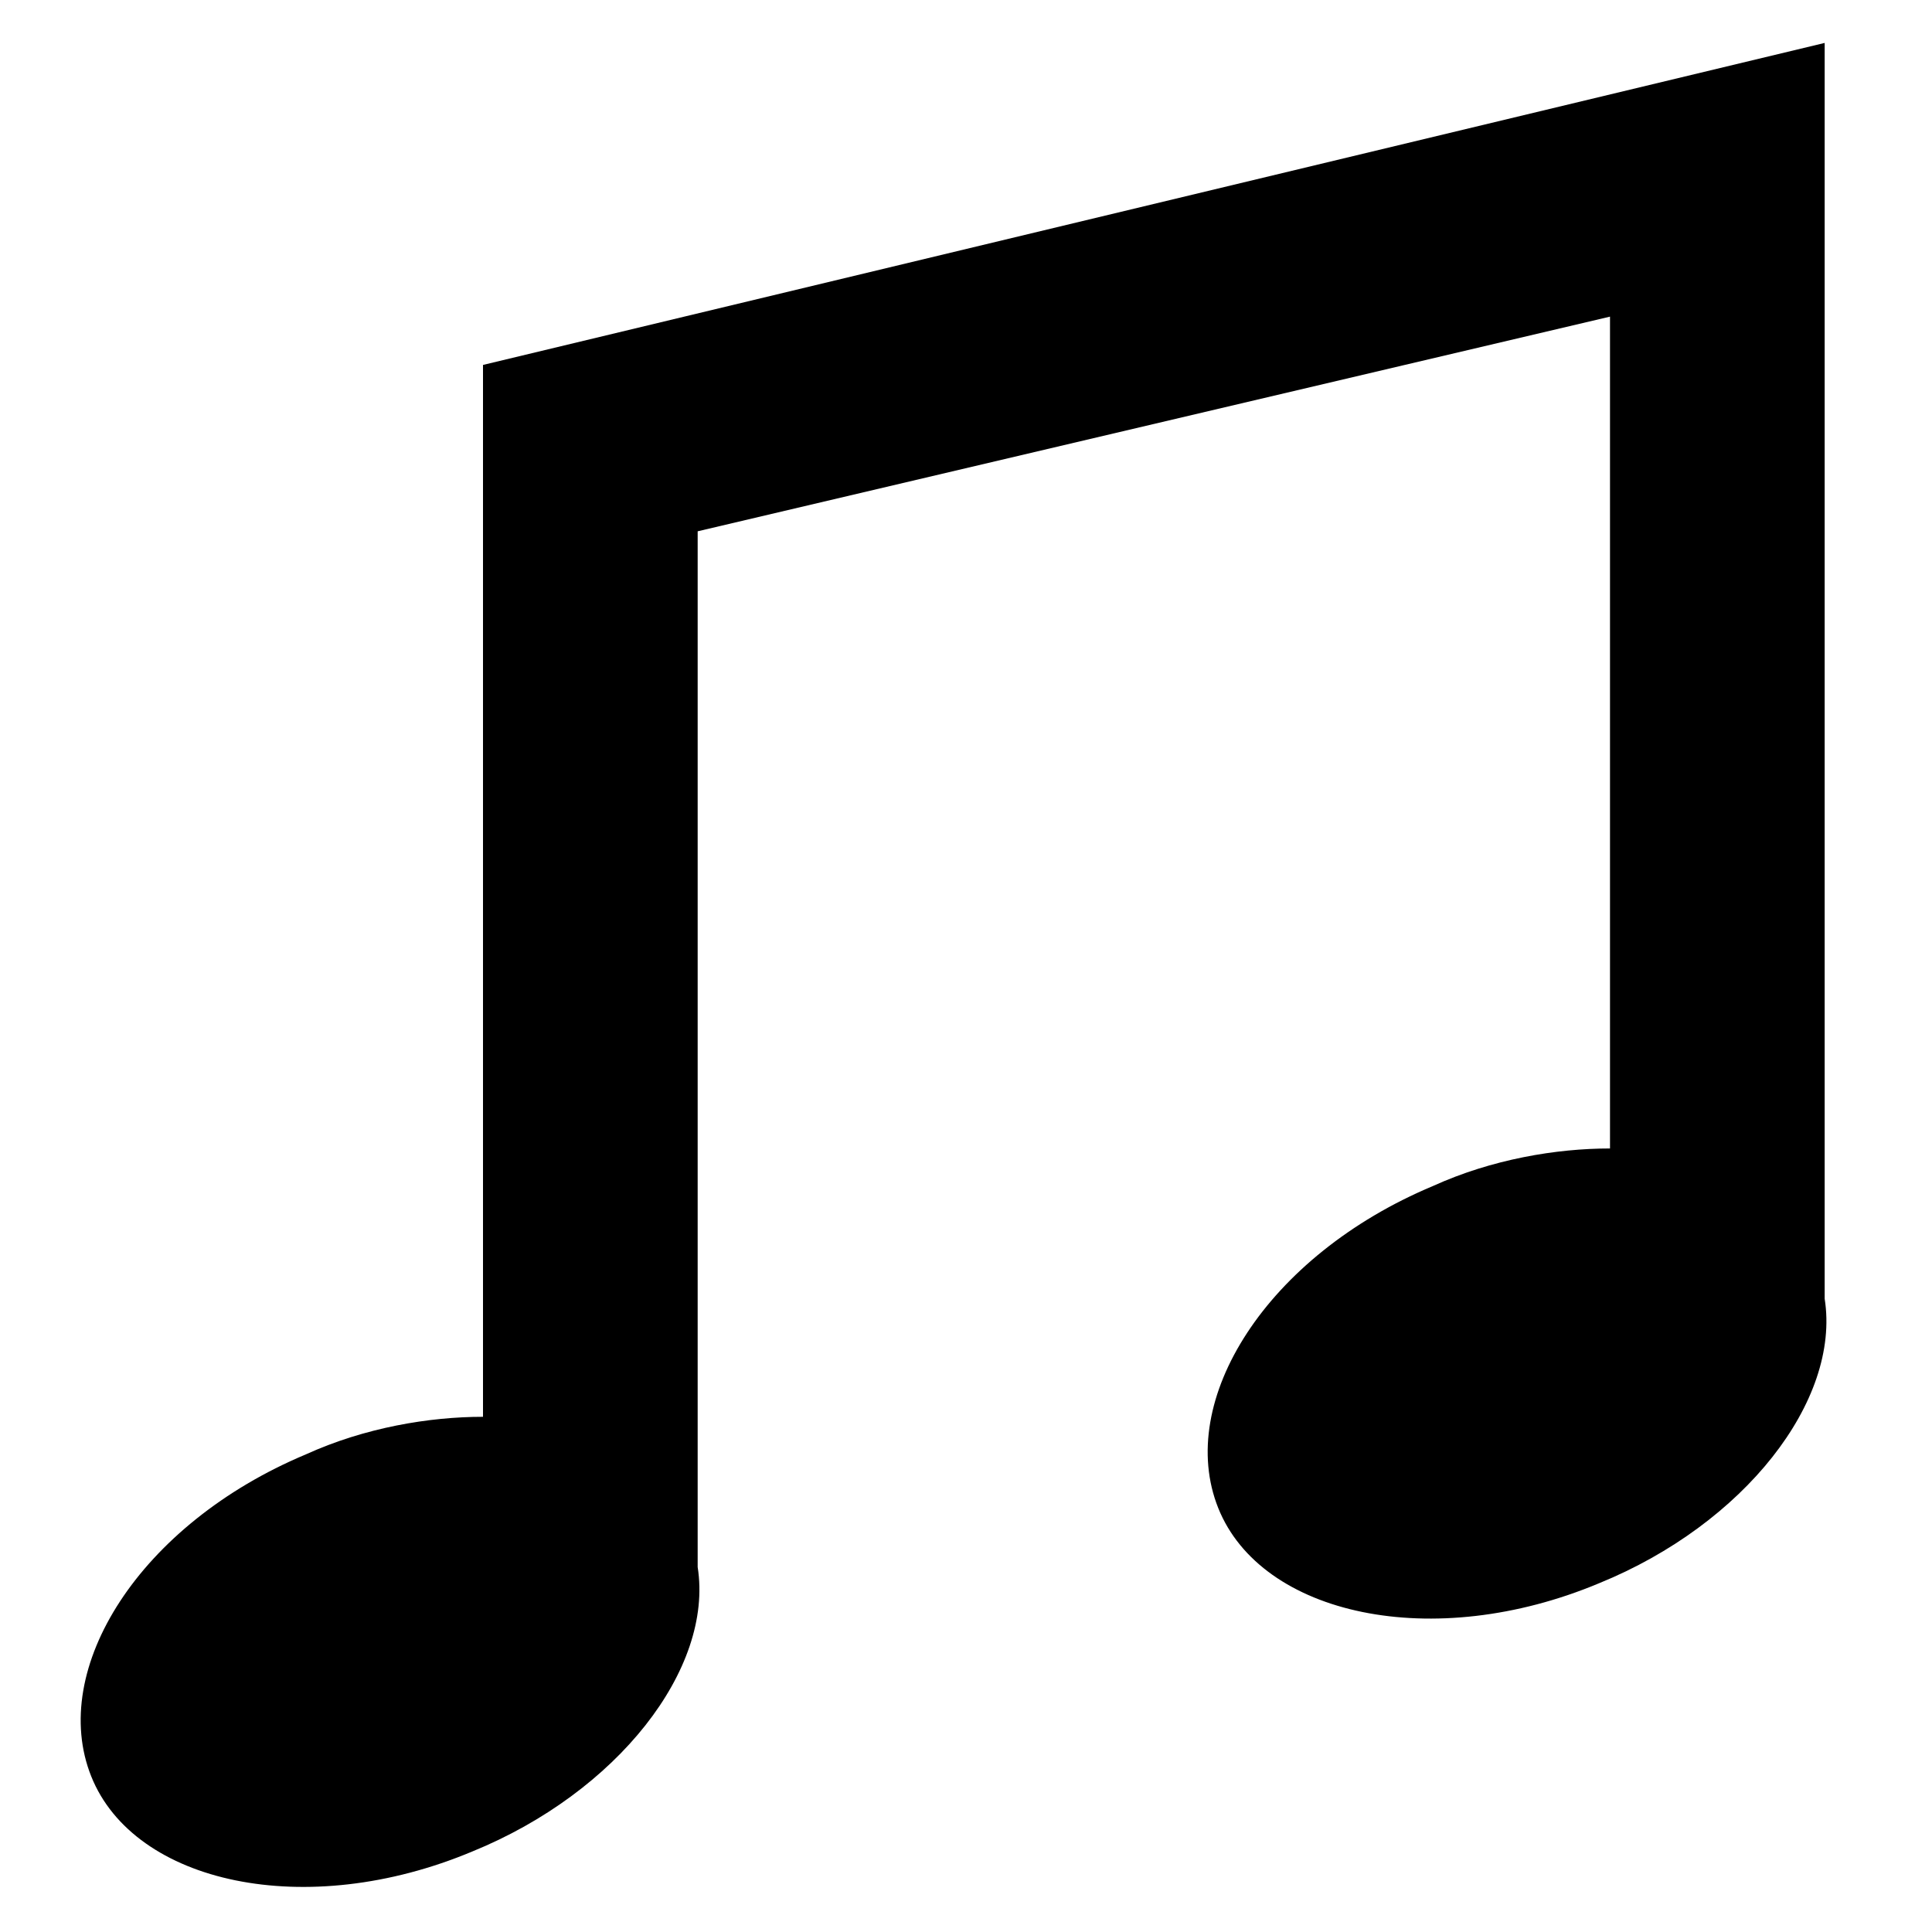
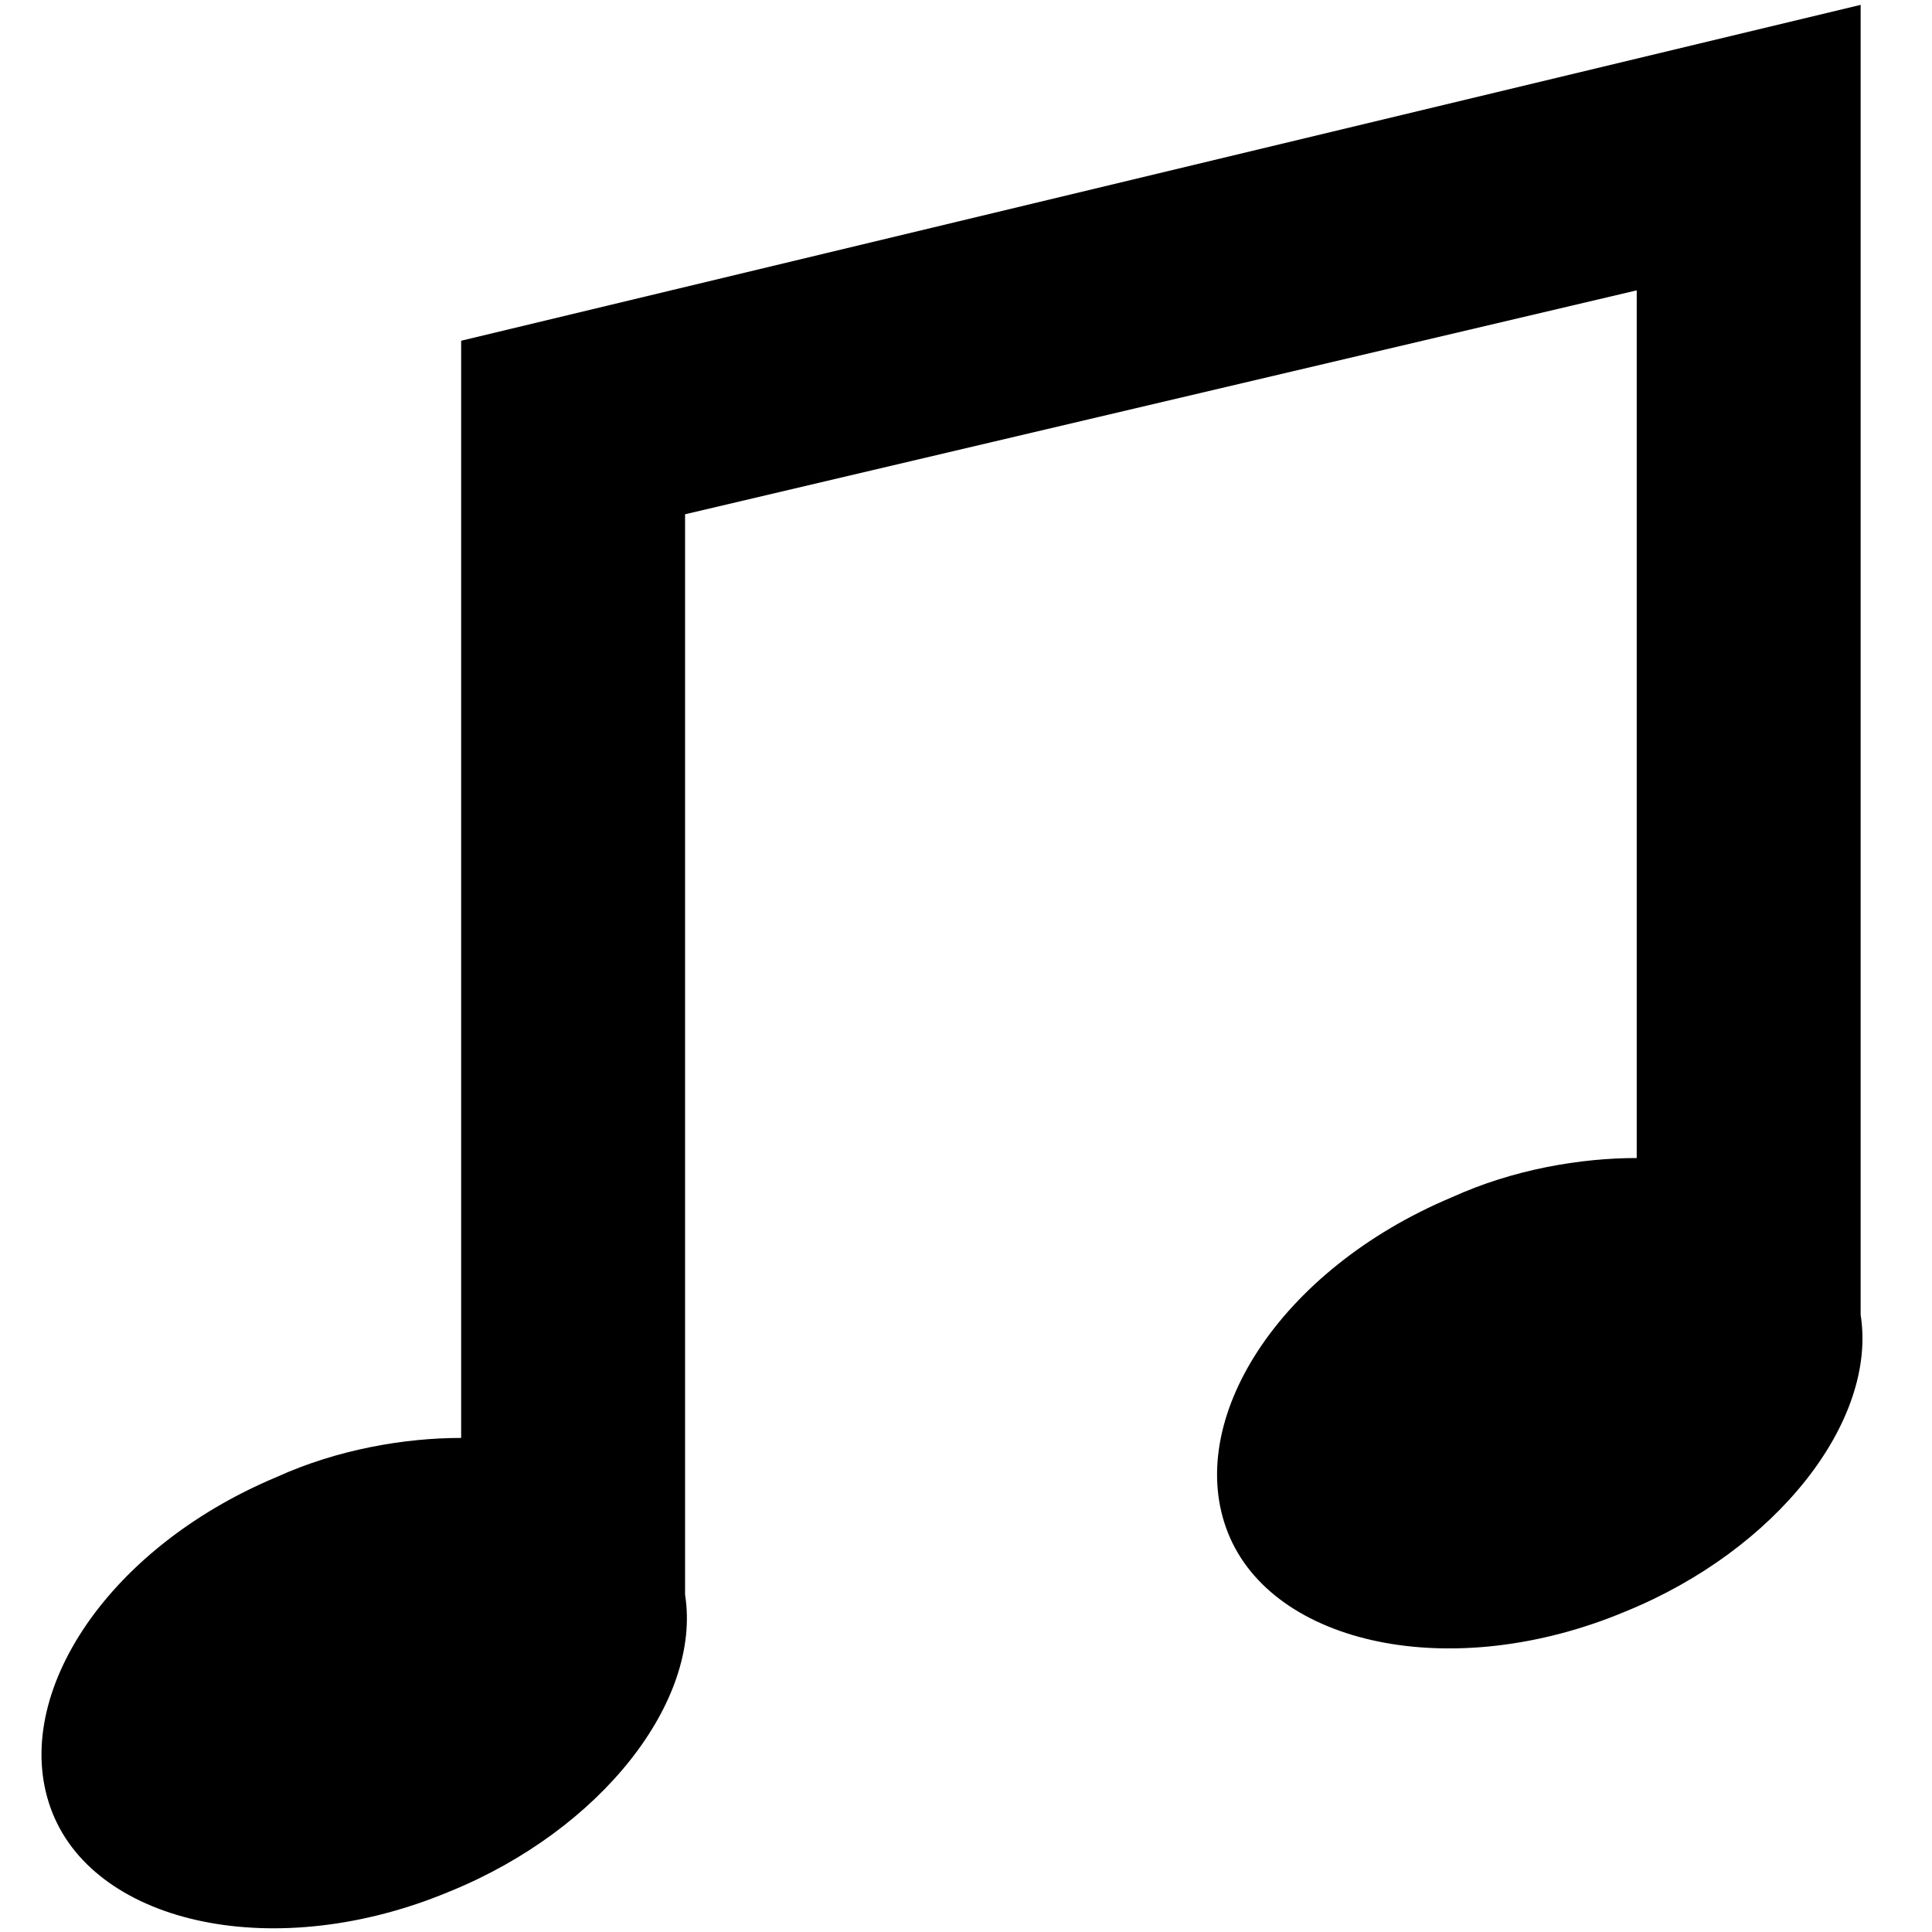
- <svg xmlns="http://www.w3.org/2000/svg" class="svg-icon" style="width: 1em; height: 1em;vertical-align: middle;fill: currentColor;overflow: hidden;" viewBox="0 0 1024 1024" version="1.1">
-   <path d="M967.111 22.756l-711.111 170.667v557.511c-28.444 0-62.578 5.689-93.867 19.911-88.178 36.978-136.533 113.778-113.778 170.667s113.778 76.8 201.956 39.822c76.8-31.289 128-96.711 119.467-150.756V281.6l483.556-113.778v440.889c-28.444 0-62.578 5.689-93.867 19.911-88.178 36.978-136.533 113.778-113.778 170.667s113.778 76.8 201.956 39.822c76.8-31.289 128-96.711 119.467-150.756V22.756z" fill="" />
+ <svg xmlns="http://www.w3.org/2000/svg" class="svg-icon" style="width: 1em; height: 1em;vertical-align: middle;fill: currentColor;overflow: hidden;" viewBox="0 0 1024 1024" version="1.1" id="svg1">
+   <defs id="defs1" />
+   <path d="M 986.178,2.574 244.422,180.595 v 581.537 c -29.67,0 -65.275,5.934 -97.912,20.769 C 54.532,821.472 4.093,901.582 27.829,960.922 51.565,1020.263 146.51,1041.032 238.488,1002.461 318.597,969.824 372.004,901.582 363.103,845.209 V 272.573 L 867.497,153.892 v 459.889 c -29.67,0 -65.275,5.934 -97.912,20.769 -91.978,38.571 -142.417,118.681 -118.681,178.021 23.736,59.34 118.681,80.11 210.659,41.538 80.11,-32.637 133.516,-100.879 124.615,-157.252 z" fill="" id="path1" style="stroke-width:1.043" />
</svg>
